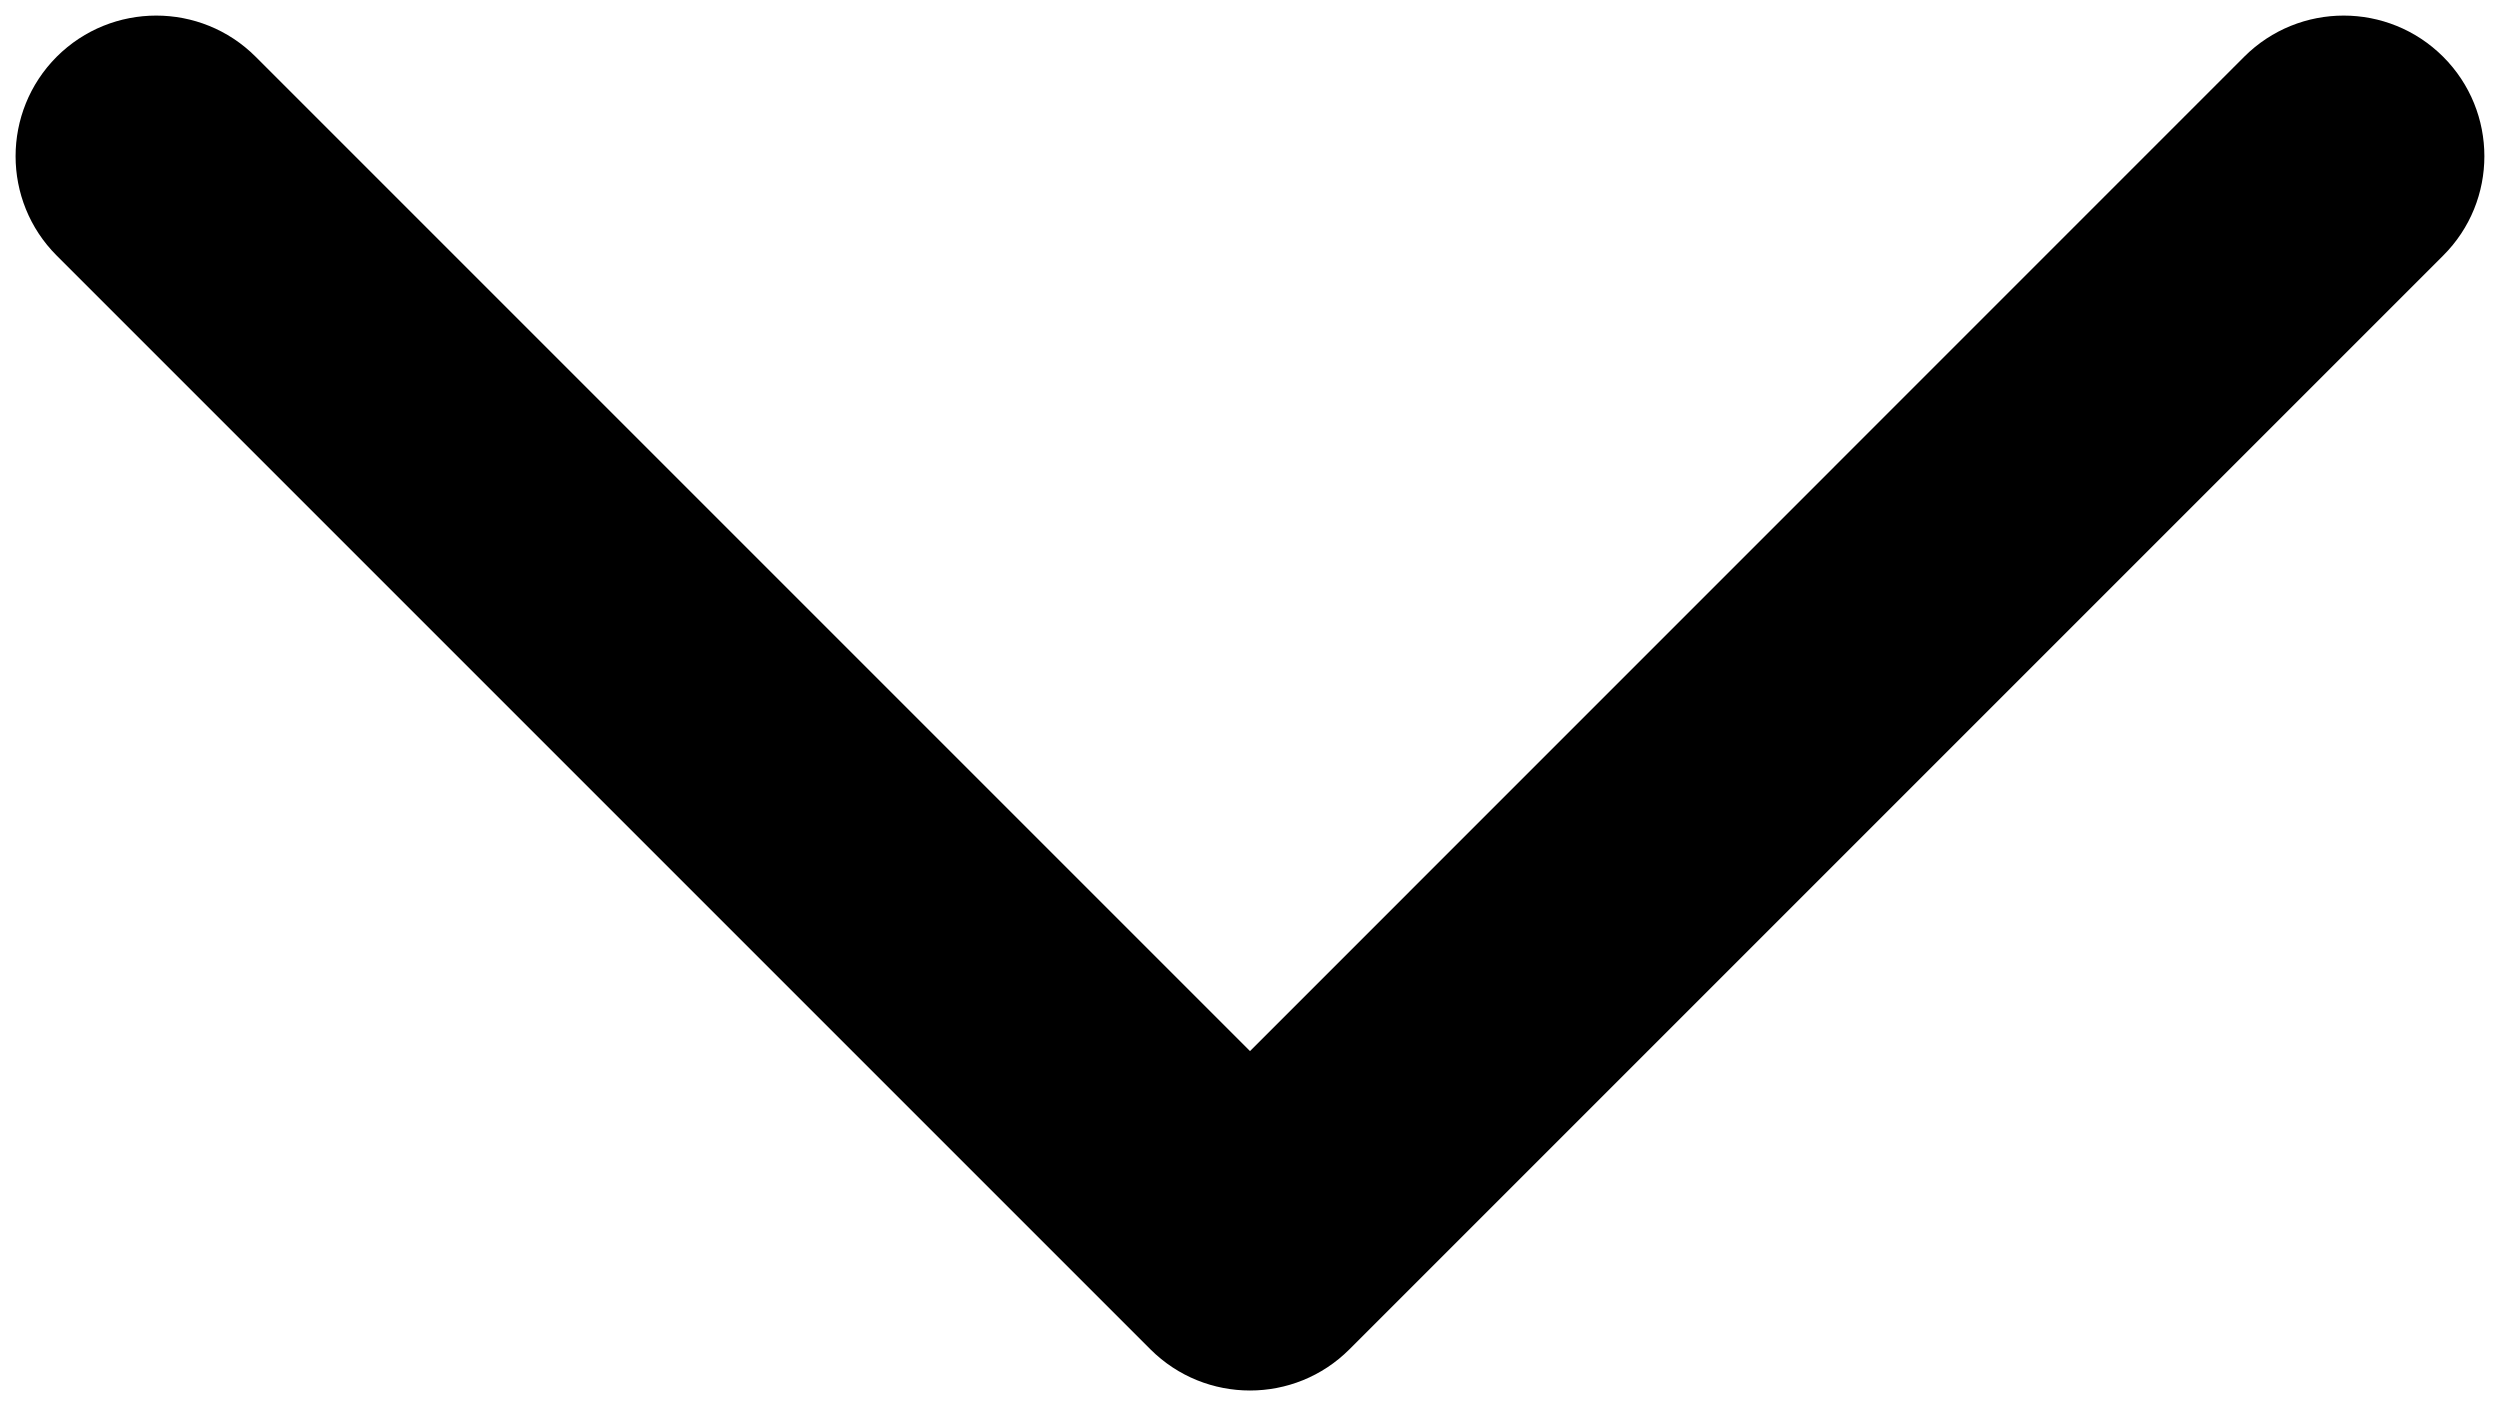
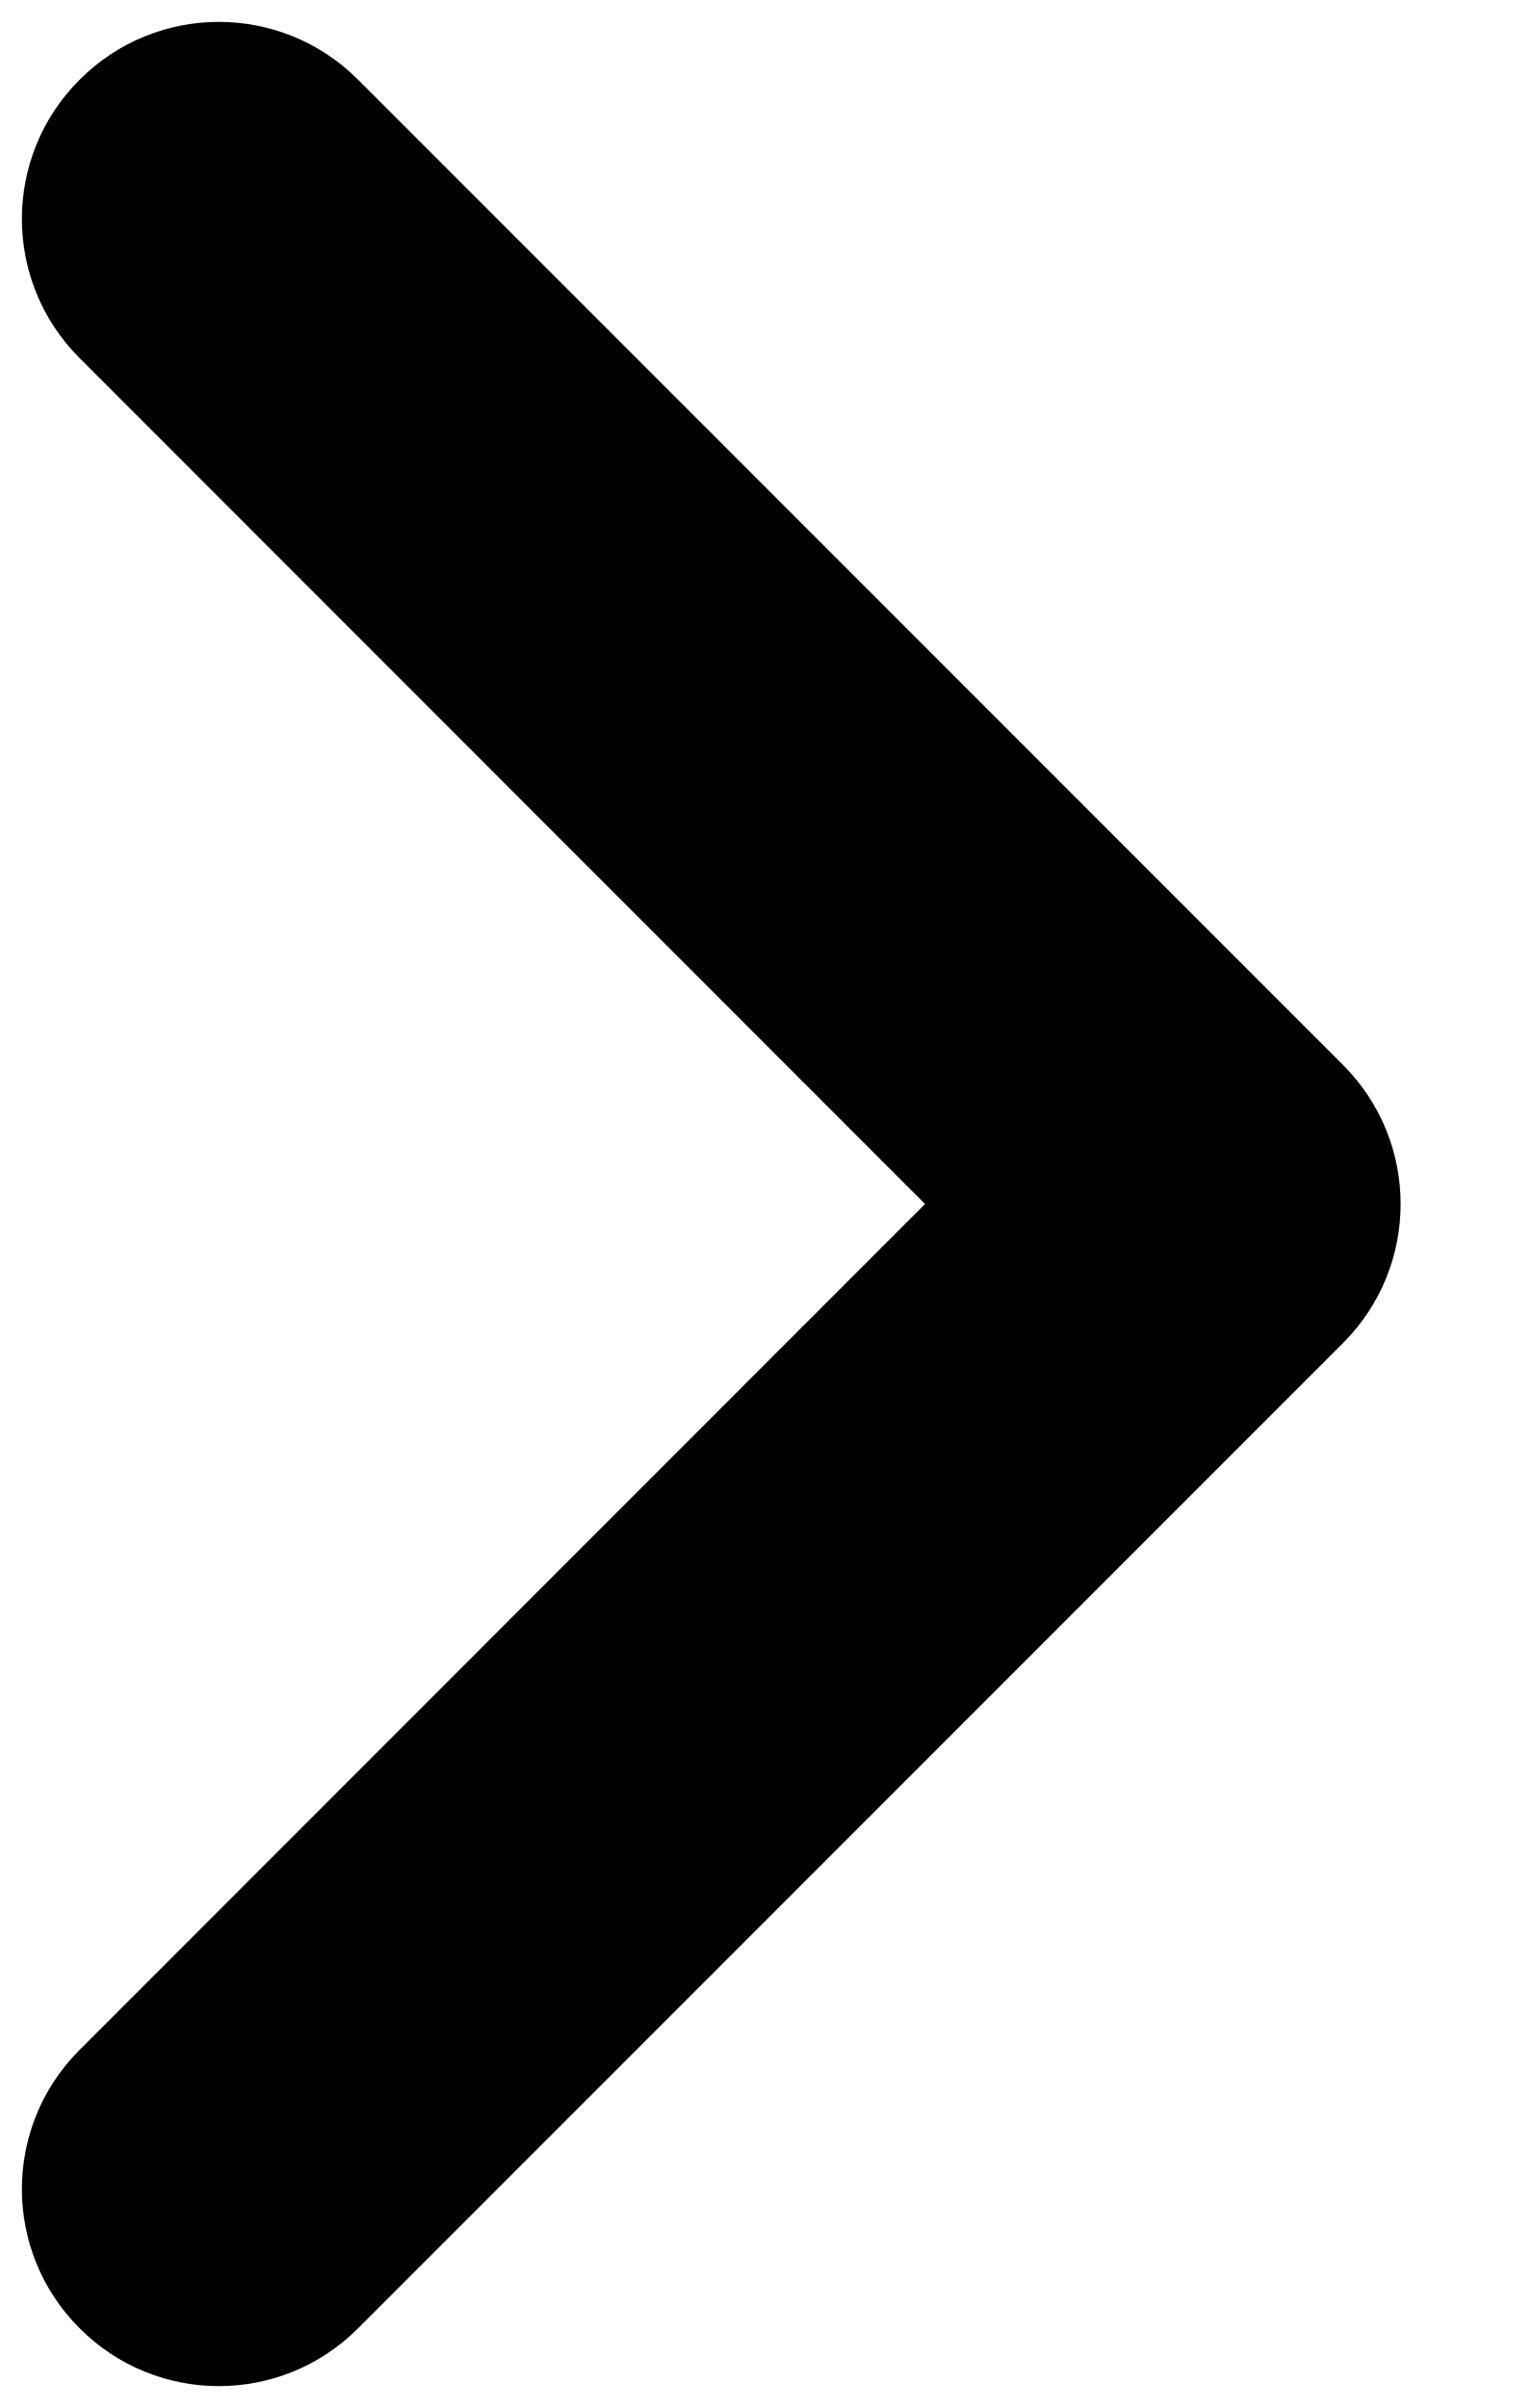
- <svg xmlns="http://www.w3.org/2000/svg" width="16" height="9" viewBox="0 0 16 9">
-   <path fill-rule="evenodd" clip-rule="evenodd" d="M0.363 0.363C0.012 0.715 0.012 1.285 0.363 1.636L7.363 8.636C7.715 8.987 8.285 8.987 8.636 8.636L15.636 1.636C15.988 1.285 15.988 0.715 15.636 0.363C15.284 0.012 14.715 0.012 14.363 0.363L8 6.727L1.636 0.363C1.285 0.012 0.715 0.012 0.363 0.363Z" />
+ <svg xmlns="http://www.w3.org/2000/svg" width="7" height="11" viewBox="0 0 7 11">
+   <path fill-rule="evenodd" clip-rule="evenodd" d="M0.364 0.364C0.715 0.012 1.285 0.012 1.636 0.364L6.136 4.864C6.488 5.215 6.488 5.785 6.136 6.136L1.636 10.636C1.285 10.988 0.715 10.988 0.364 10.636C0.012 10.285 0.012 9.715 0.364 9.364L4.227 5.5L0.364 1.636C0.012 1.285 0.012 0.715 0.364 0.364Z" />
</svg>
